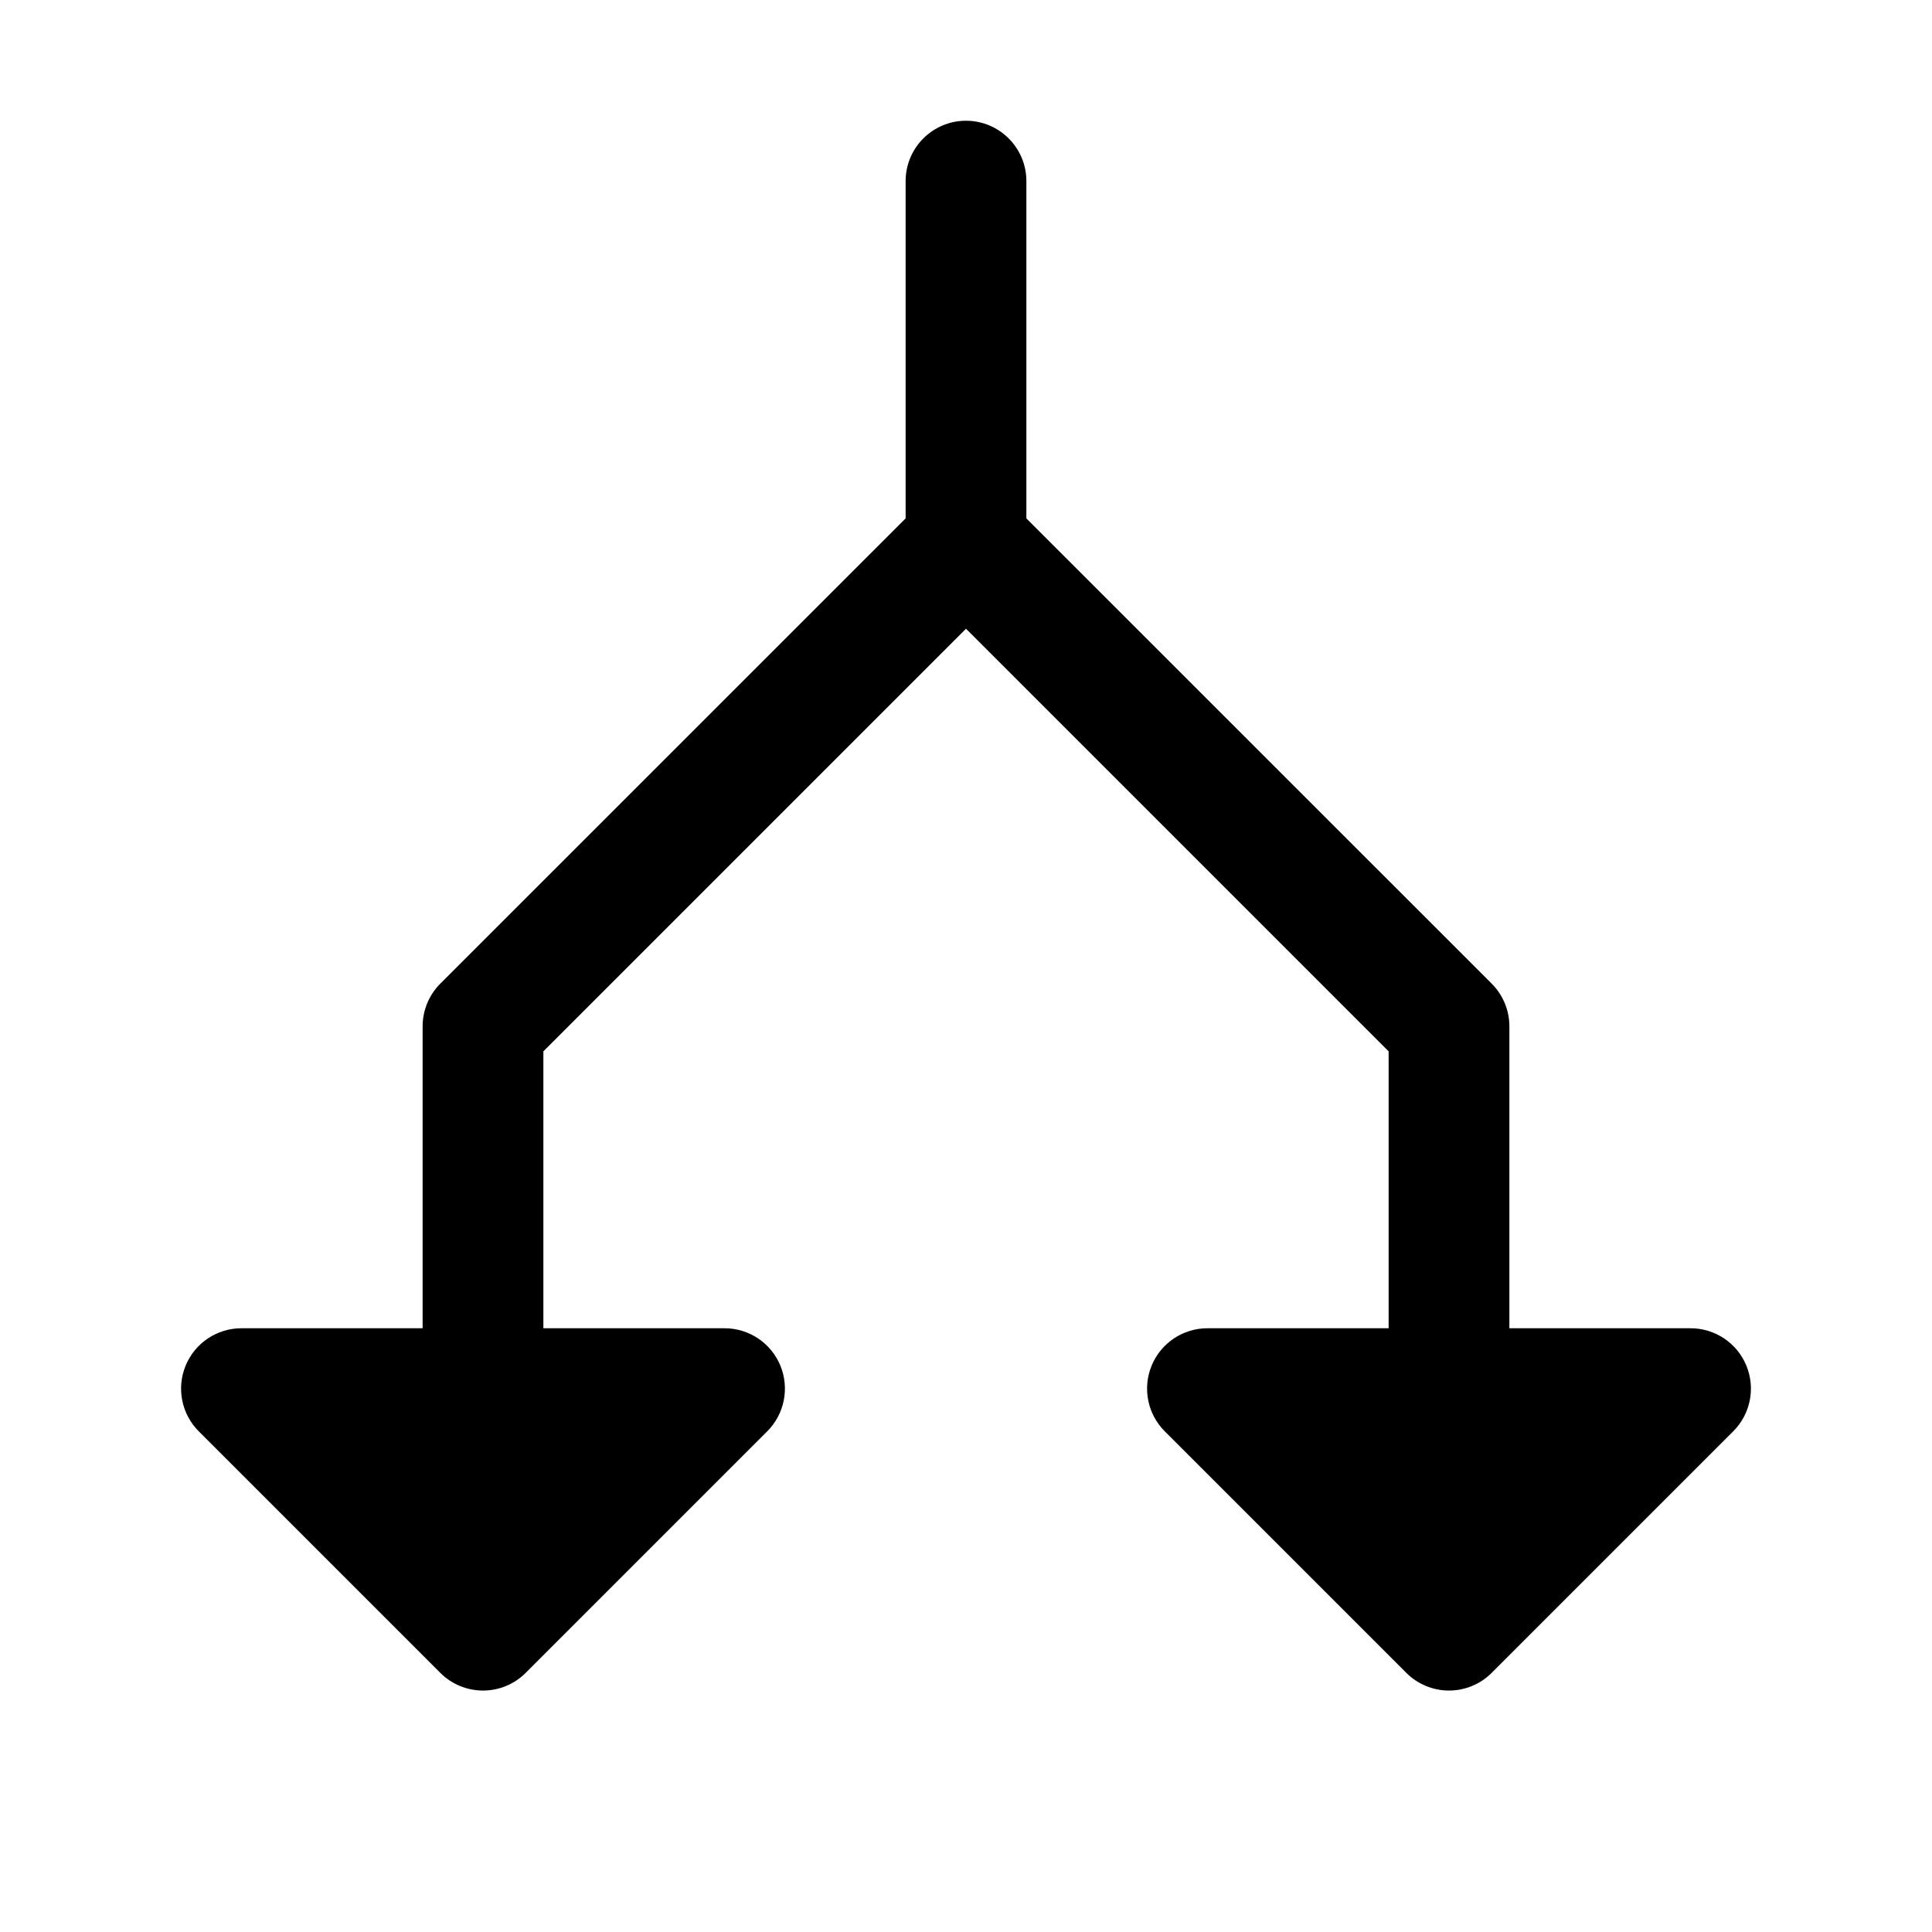
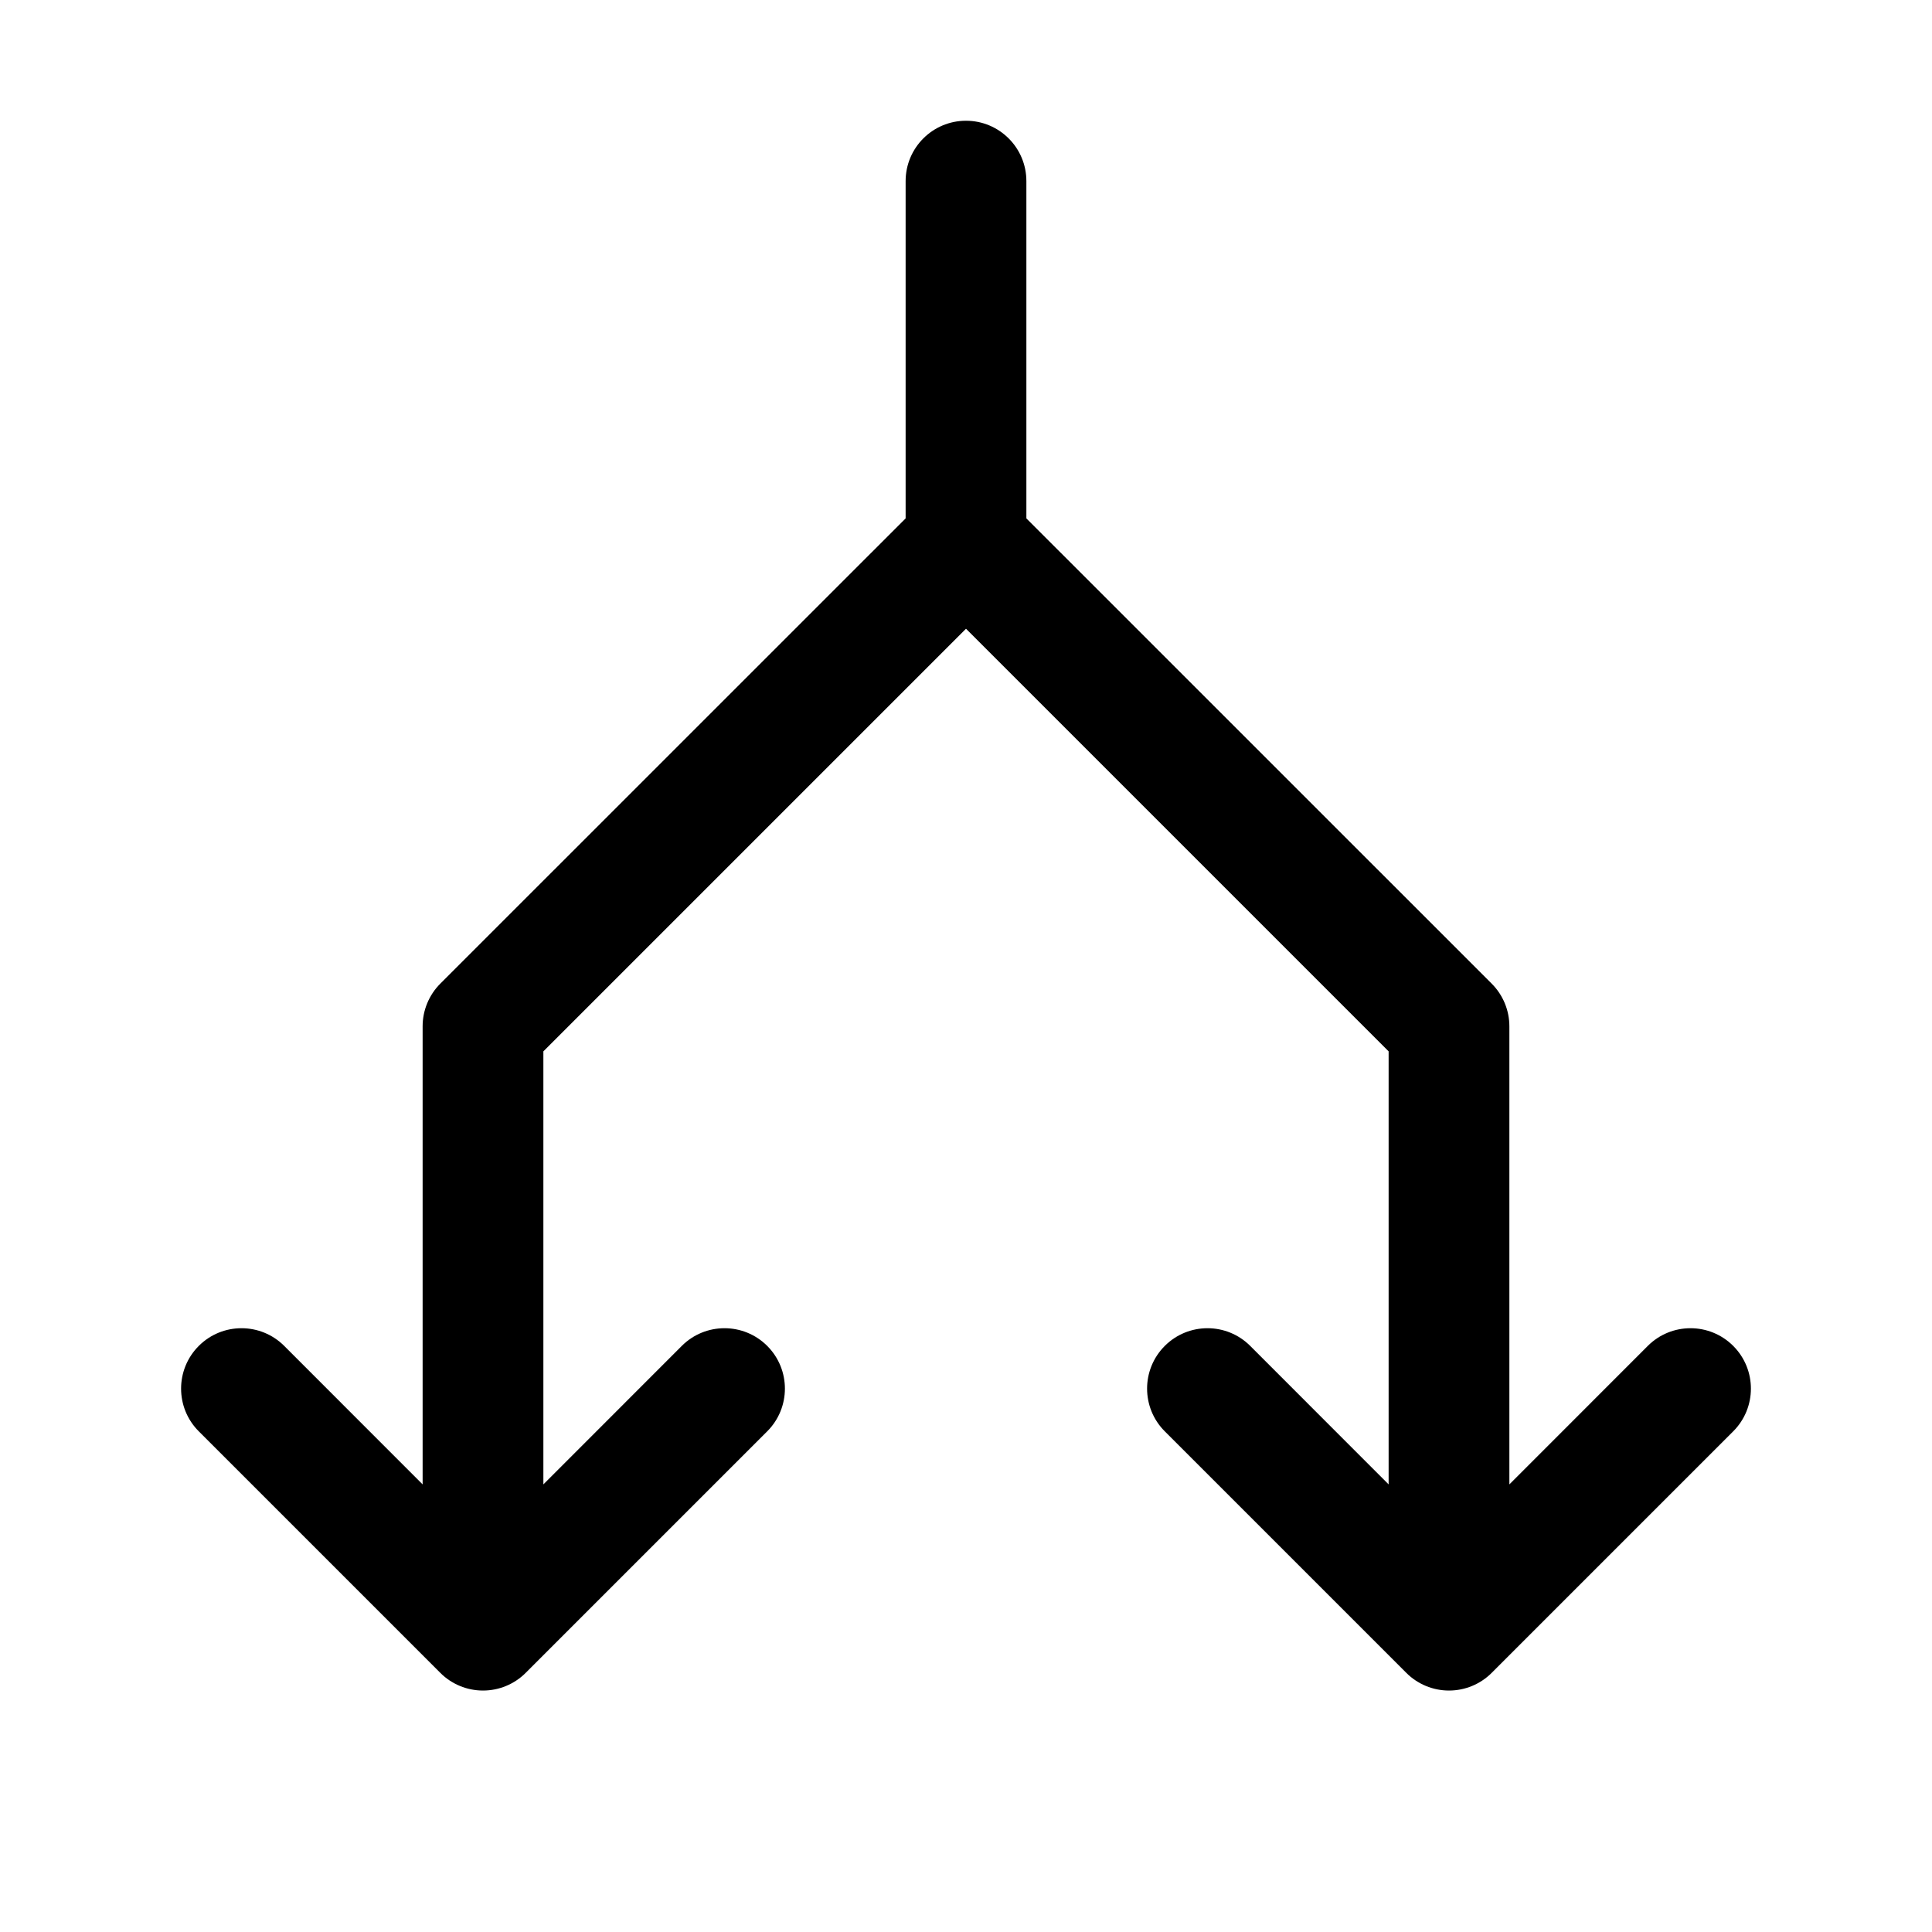
<svg xmlns="http://www.w3.org/2000/svg" viewBox="0 0 256 256" fill="currentColor">
-   <path d="M229.66,189.66l-32,32a8,8,0,0,1-11.32,0l-32-32A8,8,0,0,1,160,176h24V139.31l-56-56-56,56V176H96a8,8,0,0,1,5.66,13.66l-32,32a8,8,0,0,1-11.32,0l-32-32A8,8,0,0,1,32,176H56V136a8,8,0,0,1,2.34-5.66L120,68.69V24a8,8,0,0,1,16,0V68.69l61.66,61.65A8,8,0,0,1,200,136v40h24a8,8,0,0,1,5.66,13.66Z" />
+   <path d="M229.66,189.66l-32,32a8,8,0,0,1-11.32,0l-32-32a8,8,0,0,1,11.32-11.32L184,196.69V139.31l-56-56-56,56v57.38l18.34-18.35a8,8,0,0,1,11.32,11.32l-32,32a8,8,0,0,1-11.32,0l-32-32a8,8,0,0,1,11.32-11.32L56,196.69V136a8,8,0,0,1,2.34-5.66L120,68.69V24a8,8,0,0,1,16,0V68.69l61.66,61.65A8,8,0,0,1,200,136v60.69l18.34-18.35a8,8,0,0,1,11.32,11.32Z" />
</svg>
